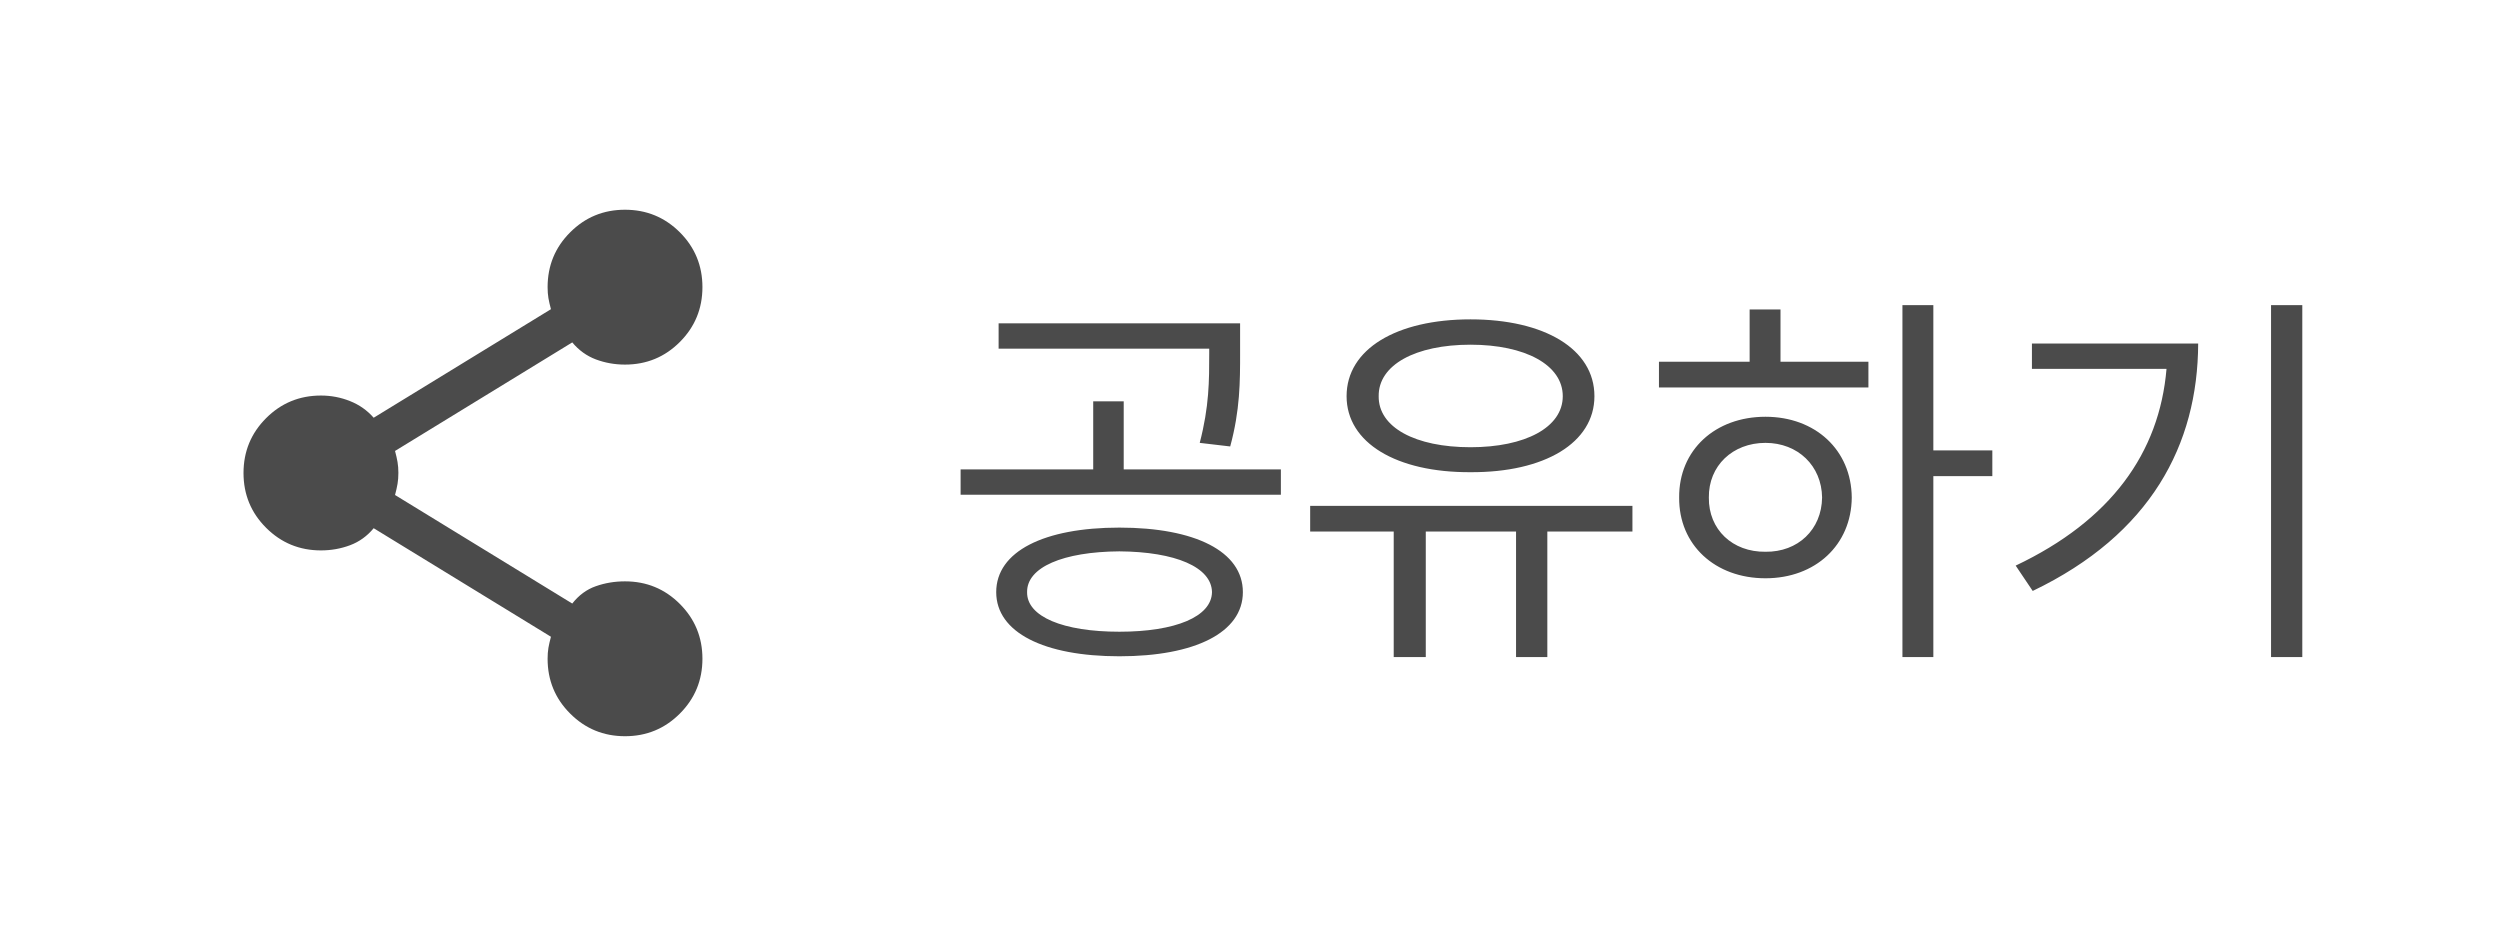
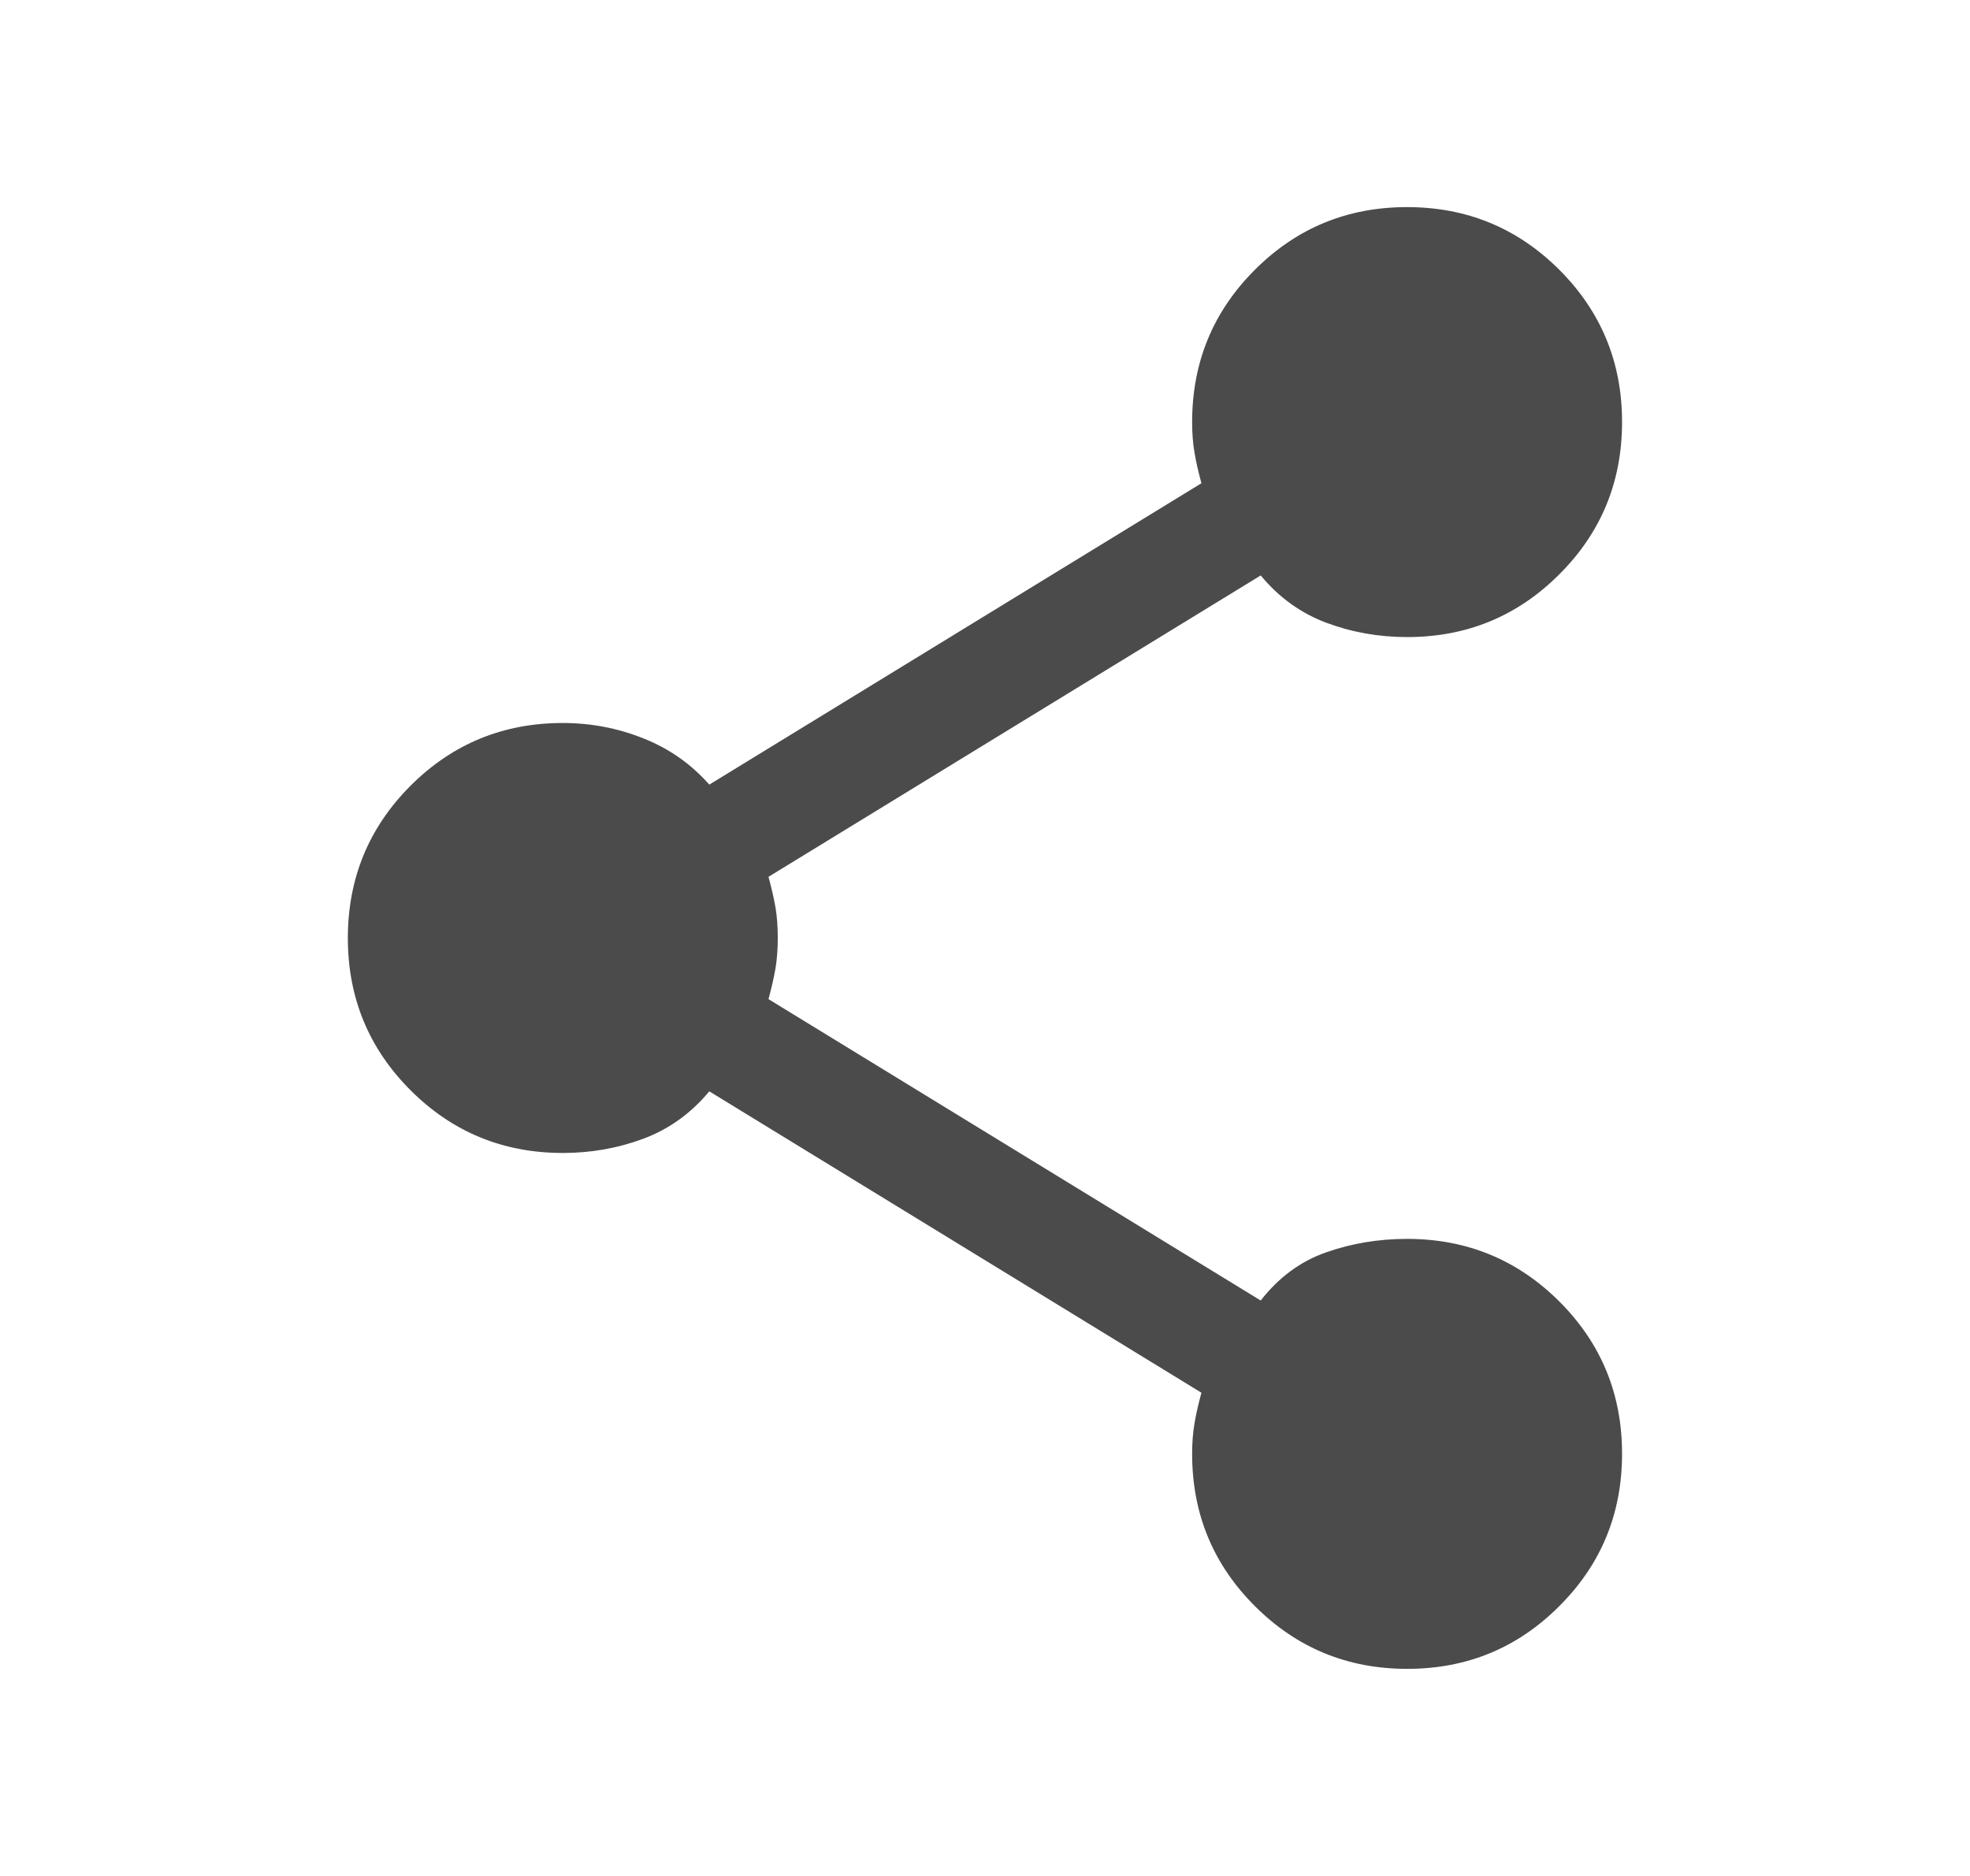
- <svg xmlns="http://www.w3.org/2000/svg" width="74" height="28" viewBox="0 0 74 28" fill="none">
-   <mask id="mask0_9627_9189" style="mask-type:alpha" maskUnits="userSpaceOnUse" x="4" y="4" width="20" height="20">
-     <rect x="4" y="4" width="20" height="20" fill="#D9D9D9" />
+ <svg xmlns="http://www.w3.org/2000/svg" width="21" height="20" viewBox="0 0 21 20" fill="none">
+   <mask id="mask0_18199_10997" style="mask-type:alpha" maskUnits="userSpaceOnUse" x="0" y="0" width="21" height="20">
+     <rect x="0.5" width="20" height="20" fill="#D9D9D9" />
  </mask>
-   <g mask="url(#mask0_9627_9189)">
-     <path d="M18.501 21.792C17.865 21.792 17.324 21.569 16.878 21.123C16.432 20.678 16.209 20.137 16.209 19.5C16.209 19.382 16.217 19.274 16.233 19.177C16.25 19.079 16.275 18.97 16.308 18.848L11.061 15.635C10.869 15.867 10.637 16.035 10.364 16.138C10.093 16.24 9.804 16.292 9.5 16.292C8.864 16.292 8.323 16.069 7.877 15.623C7.431 15.178 7.208 14.637 7.208 14.001C7.208 13.365 7.431 12.823 7.877 12.377C8.323 11.931 8.864 11.708 9.5 11.708C9.8 11.708 10.088 11.763 10.362 11.873C10.636 11.982 10.869 12.146 11.061 12.365L16.308 9.152C16.275 9.03 16.25 8.921 16.233 8.823C16.217 8.726 16.209 8.618 16.209 8.5C16.209 7.863 16.431 7.322 16.877 6.877C17.322 6.431 17.863 6.208 18.499 6.208C19.136 6.208 19.677 6.431 20.123 6.876C20.569 7.322 20.792 7.863 20.792 8.499C20.792 9.135 20.569 9.677 20.123 10.123C19.678 10.569 19.137 10.792 18.5 10.792C18.196 10.792 17.908 10.74 17.636 10.638C17.364 10.535 17.132 10.367 16.939 10.135L11.693 13.348C11.726 13.47 11.75 13.579 11.767 13.676C11.784 13.774 11.792 13.881 11.792 13.998C11.792 14.116 11.784 14.224 11.767 14.322C11.75 14.42 11.726 14.53 11.693 14.652L16.939 17.865C17.132 17.619 17.364 17.447 17.636 17.352C17.908 17.256 18.196 17.208 18.5 17.208C19.137 17.208 19.678 17.431 20.123 17.876C20.569 18.322 20.792 18.863 20.792 19.499C20.792 20.135 20.569 20.677 20.124 21.122C19.678 21.569 19.137 21.792 18.501 21.792Z" fill="#4B4B4B" />
+   <g mask="url(#mask0_18199_10997)">
+     <path d="M15.001 17.792C14.364 17.792 13.823 17.569 13.377 17.123C12.931 16.678 12.708 16.137 12.708 15.5C12.708 15.382 12.716 15.274 12.733 15.177C12.749 15.079 12.774 14.97 12.807 14.848L7.561 11.635C7.368 11.867 7.136 12.035 6.864 12.138C6.592 12.24 6.304 12.292 6 12.292C5.363 12.292 4.822 12.069 4.376 11.623C3.931 11.178 3.708 10.637 3.708 10.001C3.708 9.365 3.931 8.823 4.376 8.377C4.822 7.931 5.363 7.708 6 7.708C6.3 7.708 6.587 7.763 6.861 7.873C7.135 7.982 7.368 8.146 7.561 8.365L12.807 5.152C12.774 5.03 12.749 4.921 12.733 4.823C12.716 4.726 12.708 4.618 12.708 4.5C12.708 3.863 12.931 3.322 13.376 2.877C13.822 2.431 14.362 2.208 14.999 2.208C15.635 2.208 16.176 2.431 16.622 2.876C17.068 3.322 17.291 3.863 17.291 4.499C17.291 5.135 17.069 5.677 16.623 6.122C16.177 6.569 15.636 6.792 15 6.792C14.695 6.792 14.407 6.74 14.135 6.638C13.863 6.535 13.631 6.367 13.439 6.135L8.192 9.348C8.225 9.469 8.25 9.579 8.267 9.676C8.283 9.773 8.291 9.881 8.291 9.998C8.291 10.116 8.283 10.224 8.267 10.322C8.25 10.42 8.225 10.53 8.192 10.652L13.439 13.865C13.631 13.619 13.863 13.447 14.135 13.352C14.407 13.256 14.695 13.208 15 13.208C15.636 13.208 16.177 13.431 16.623 13.876C17.069 14.322 17.291 14.863 17.291 15.499C17.291 16.135 17.069 16.677 16.623 17.122C16.178 17.569 15.637 17.792 15.001 17.792Z" fill="#4B4B4B" />
  </g>
-   <path d="M33.133 15.617C35.371 15.617 36.789 16.32 36.789 17.527C36.789 18.723 35.371 19.426 33.133 19.426C30.906 19.426 29.488 18.723 29.488 17.527C29.488 16.32 30.906 15.617 33.133 15.617ZM33.133 16.32C31.469 16.332 30.391 16.789 30.402 17.527C30.391 18.254 31.469 18.699 33.133 18.699C34.797 18.699 35.863 18.254 35.875 17.527C35.863 16.789 34.797 16.332 33.133 16.32ZM36.707 9.57V10.449C36.707 11.293 36.707 12.137 36.414 13.215L35.512 13.109C35.793 12.031 35.793 11.27 35.793 10.449V10.32H29.559V9.57H36.707ZM37.914 13.895V14.645H28.434V13.895H32.359V11.879H33.262V13.895H37.914ZM48.32 14.973V15.734H45.801V19.449H44.875V15.734H42.203V19.449H41.254V15.734H38.781V14.973H48.32ZM43.527 9.453C45.719 9.453 47.195 10.332 47.195 11.727C47.195 13.109 45.719 13.988 43.527 13.977C41.336 13.988 39.859 13.109 39.859 11.727C39.859 10.332 41.336 9.453 43.527 9.453ZM43.527 10.203C41.898 10.203 40.797 10.801 40.809 11.727C40.797 12.652 41.898 13.238 43.527 13.238C45.145 13.238 46.258 12.652 46.258 11.727C46.258 10.801 45.145 10.203 43.527 10.203ZM57.227 9.031V13.332H58.973V14.094H57.227V19.449H56.312V9.031H57.227ZM55.305 10.707V11.469H49.105V10.707H51.789V9.16H52.703V10.707H55.305ZM52.258 12.336C53.734 12.336 54.801 13.32 54.812 14.727C54.801 16.133 53.734 17.117 52.258 17.117C50.77 17.117 49.691 16.133 49.703 14.727C49.691 13.32 50.77 12.336 52.258 12.336ZM52.258 13.109C51.285 13.109 50.57 13.789 50.582 14.727C50.57 15.676 51.285 16.344 52.258 16.332C53.219 16.344 53.922 15.676 53.934 14.727C53.922 13.789 53.219 13.109 52.258 13.109ZM68.148 9.031V19.449H67.223V9.031H68.148ZM65.066 10.168C65.055 13.168 63.66 15.816 60.168 17.492L59.664 16.742C62.482 15.406 63.918 13.408 64.129 10.918H60.145V10.168H65.066Z" fill="#4B4B4B" />
</svg>
